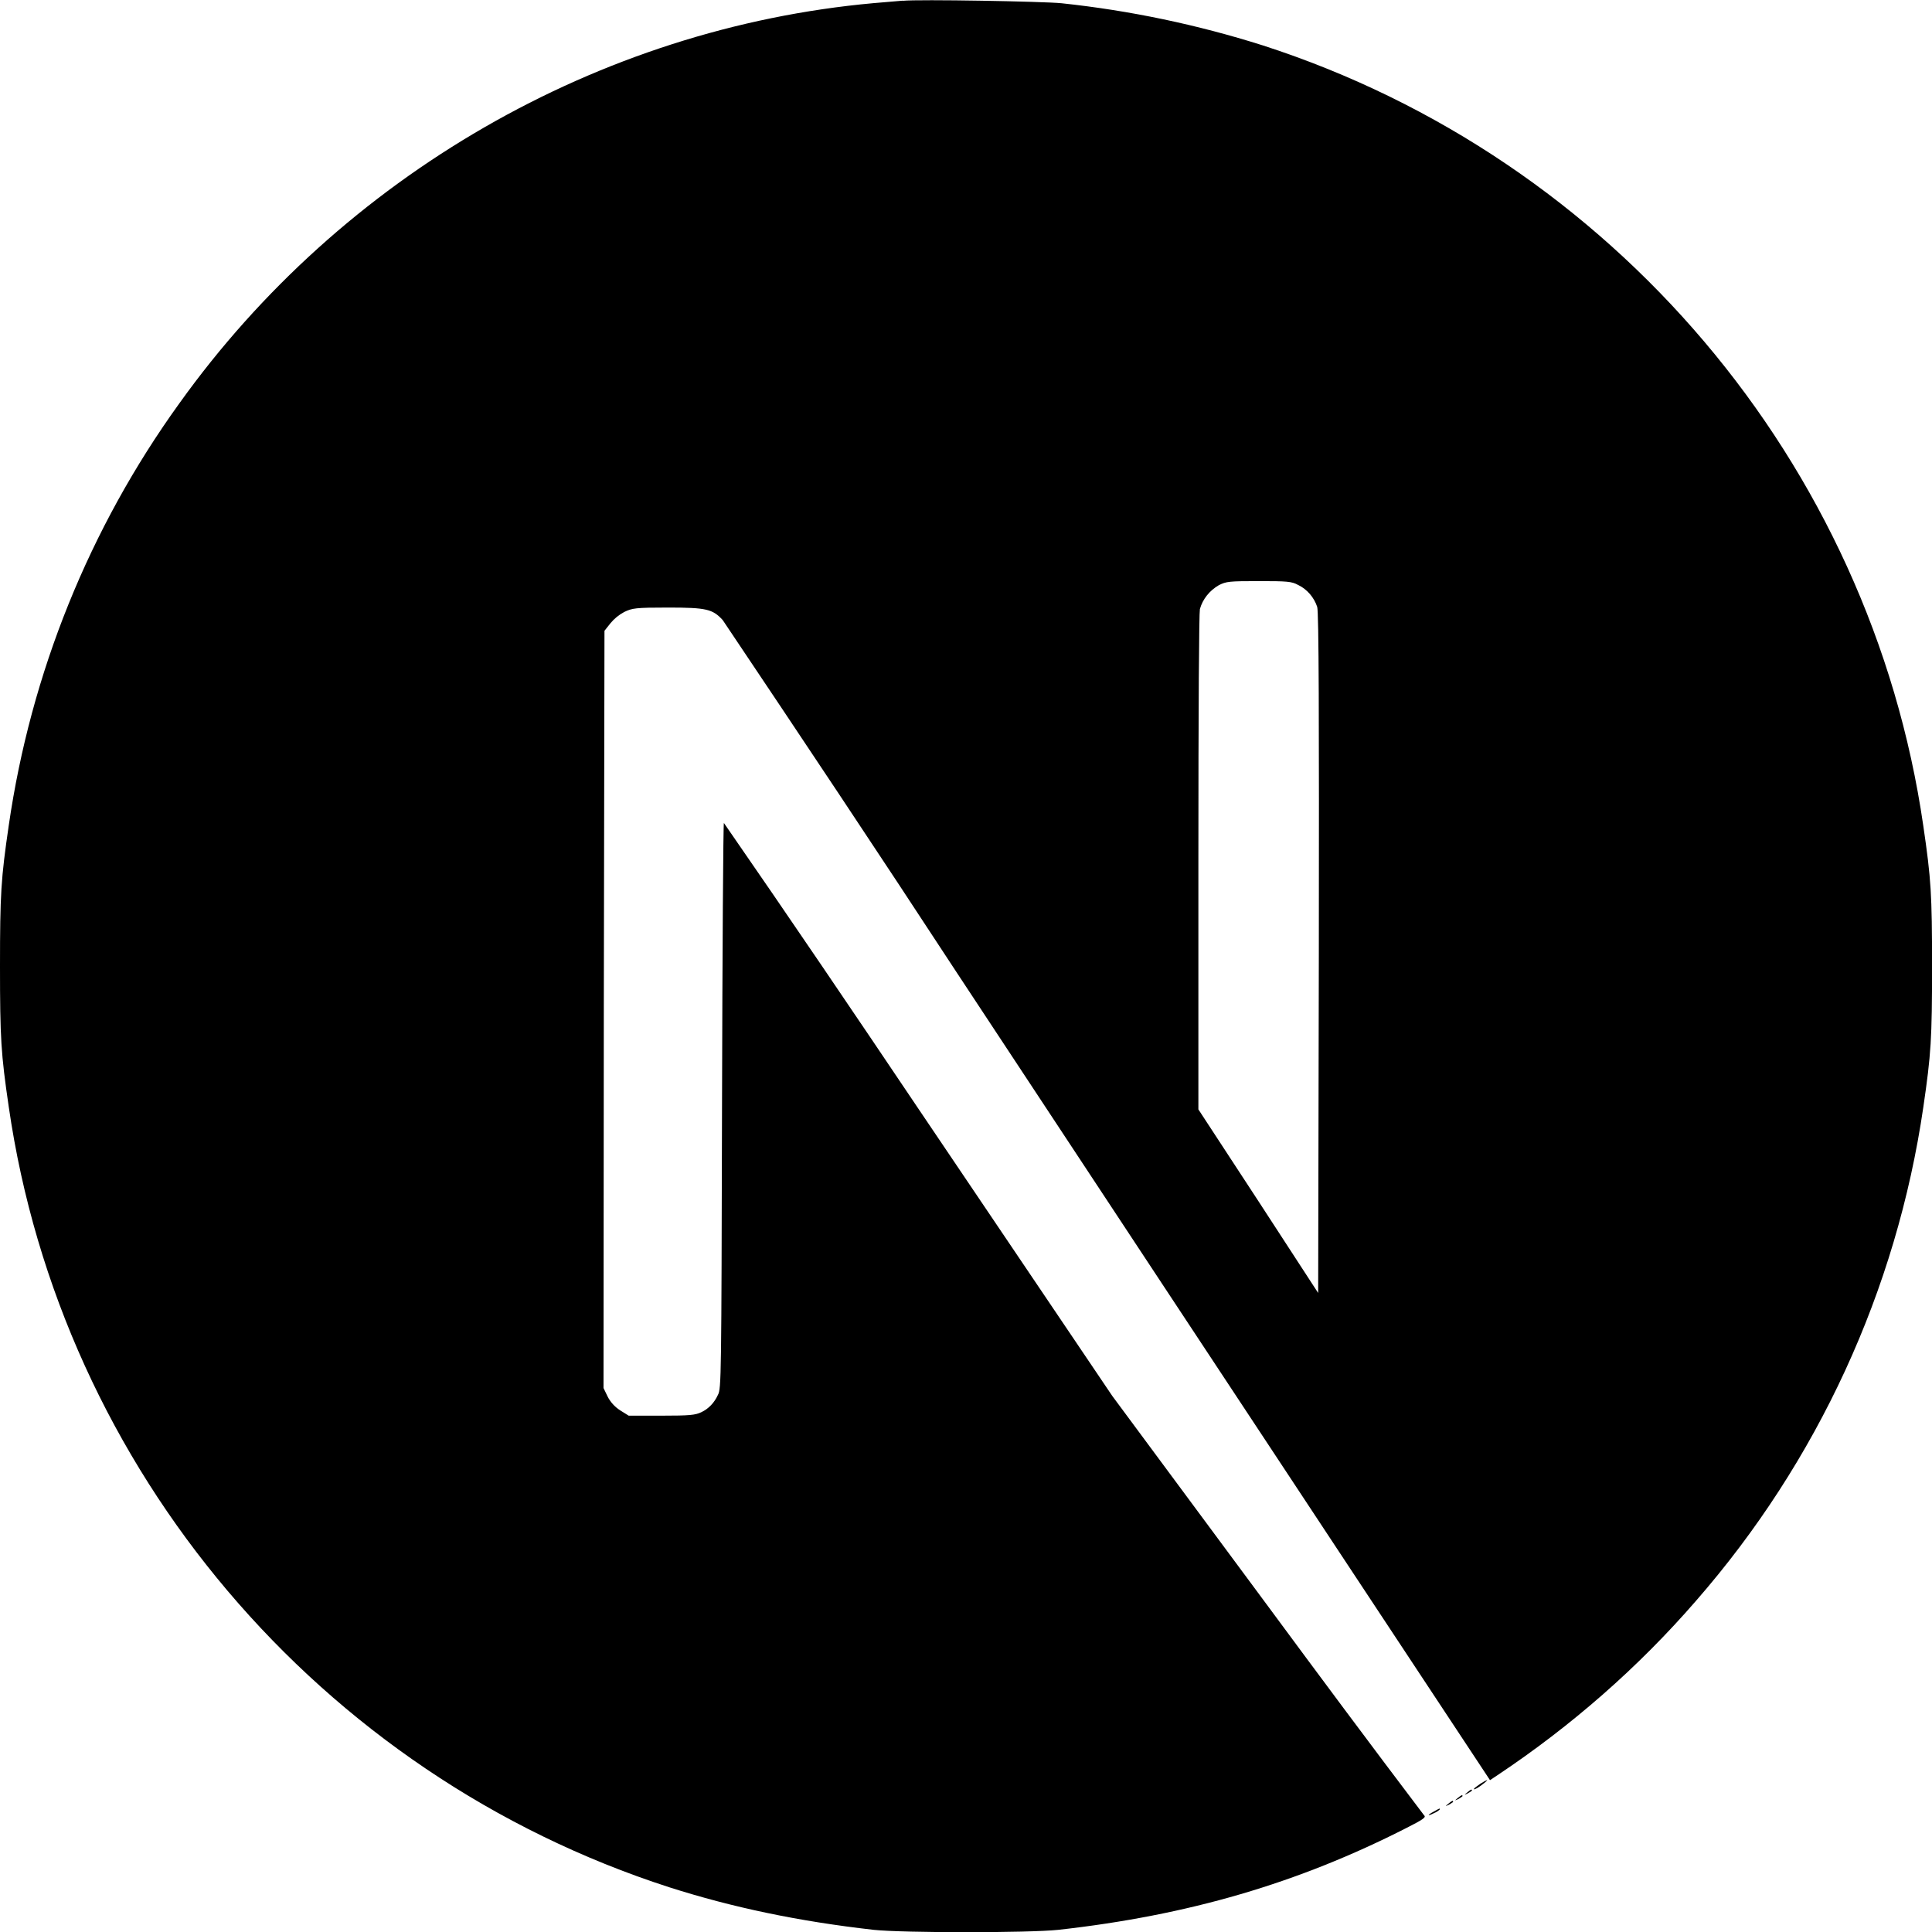
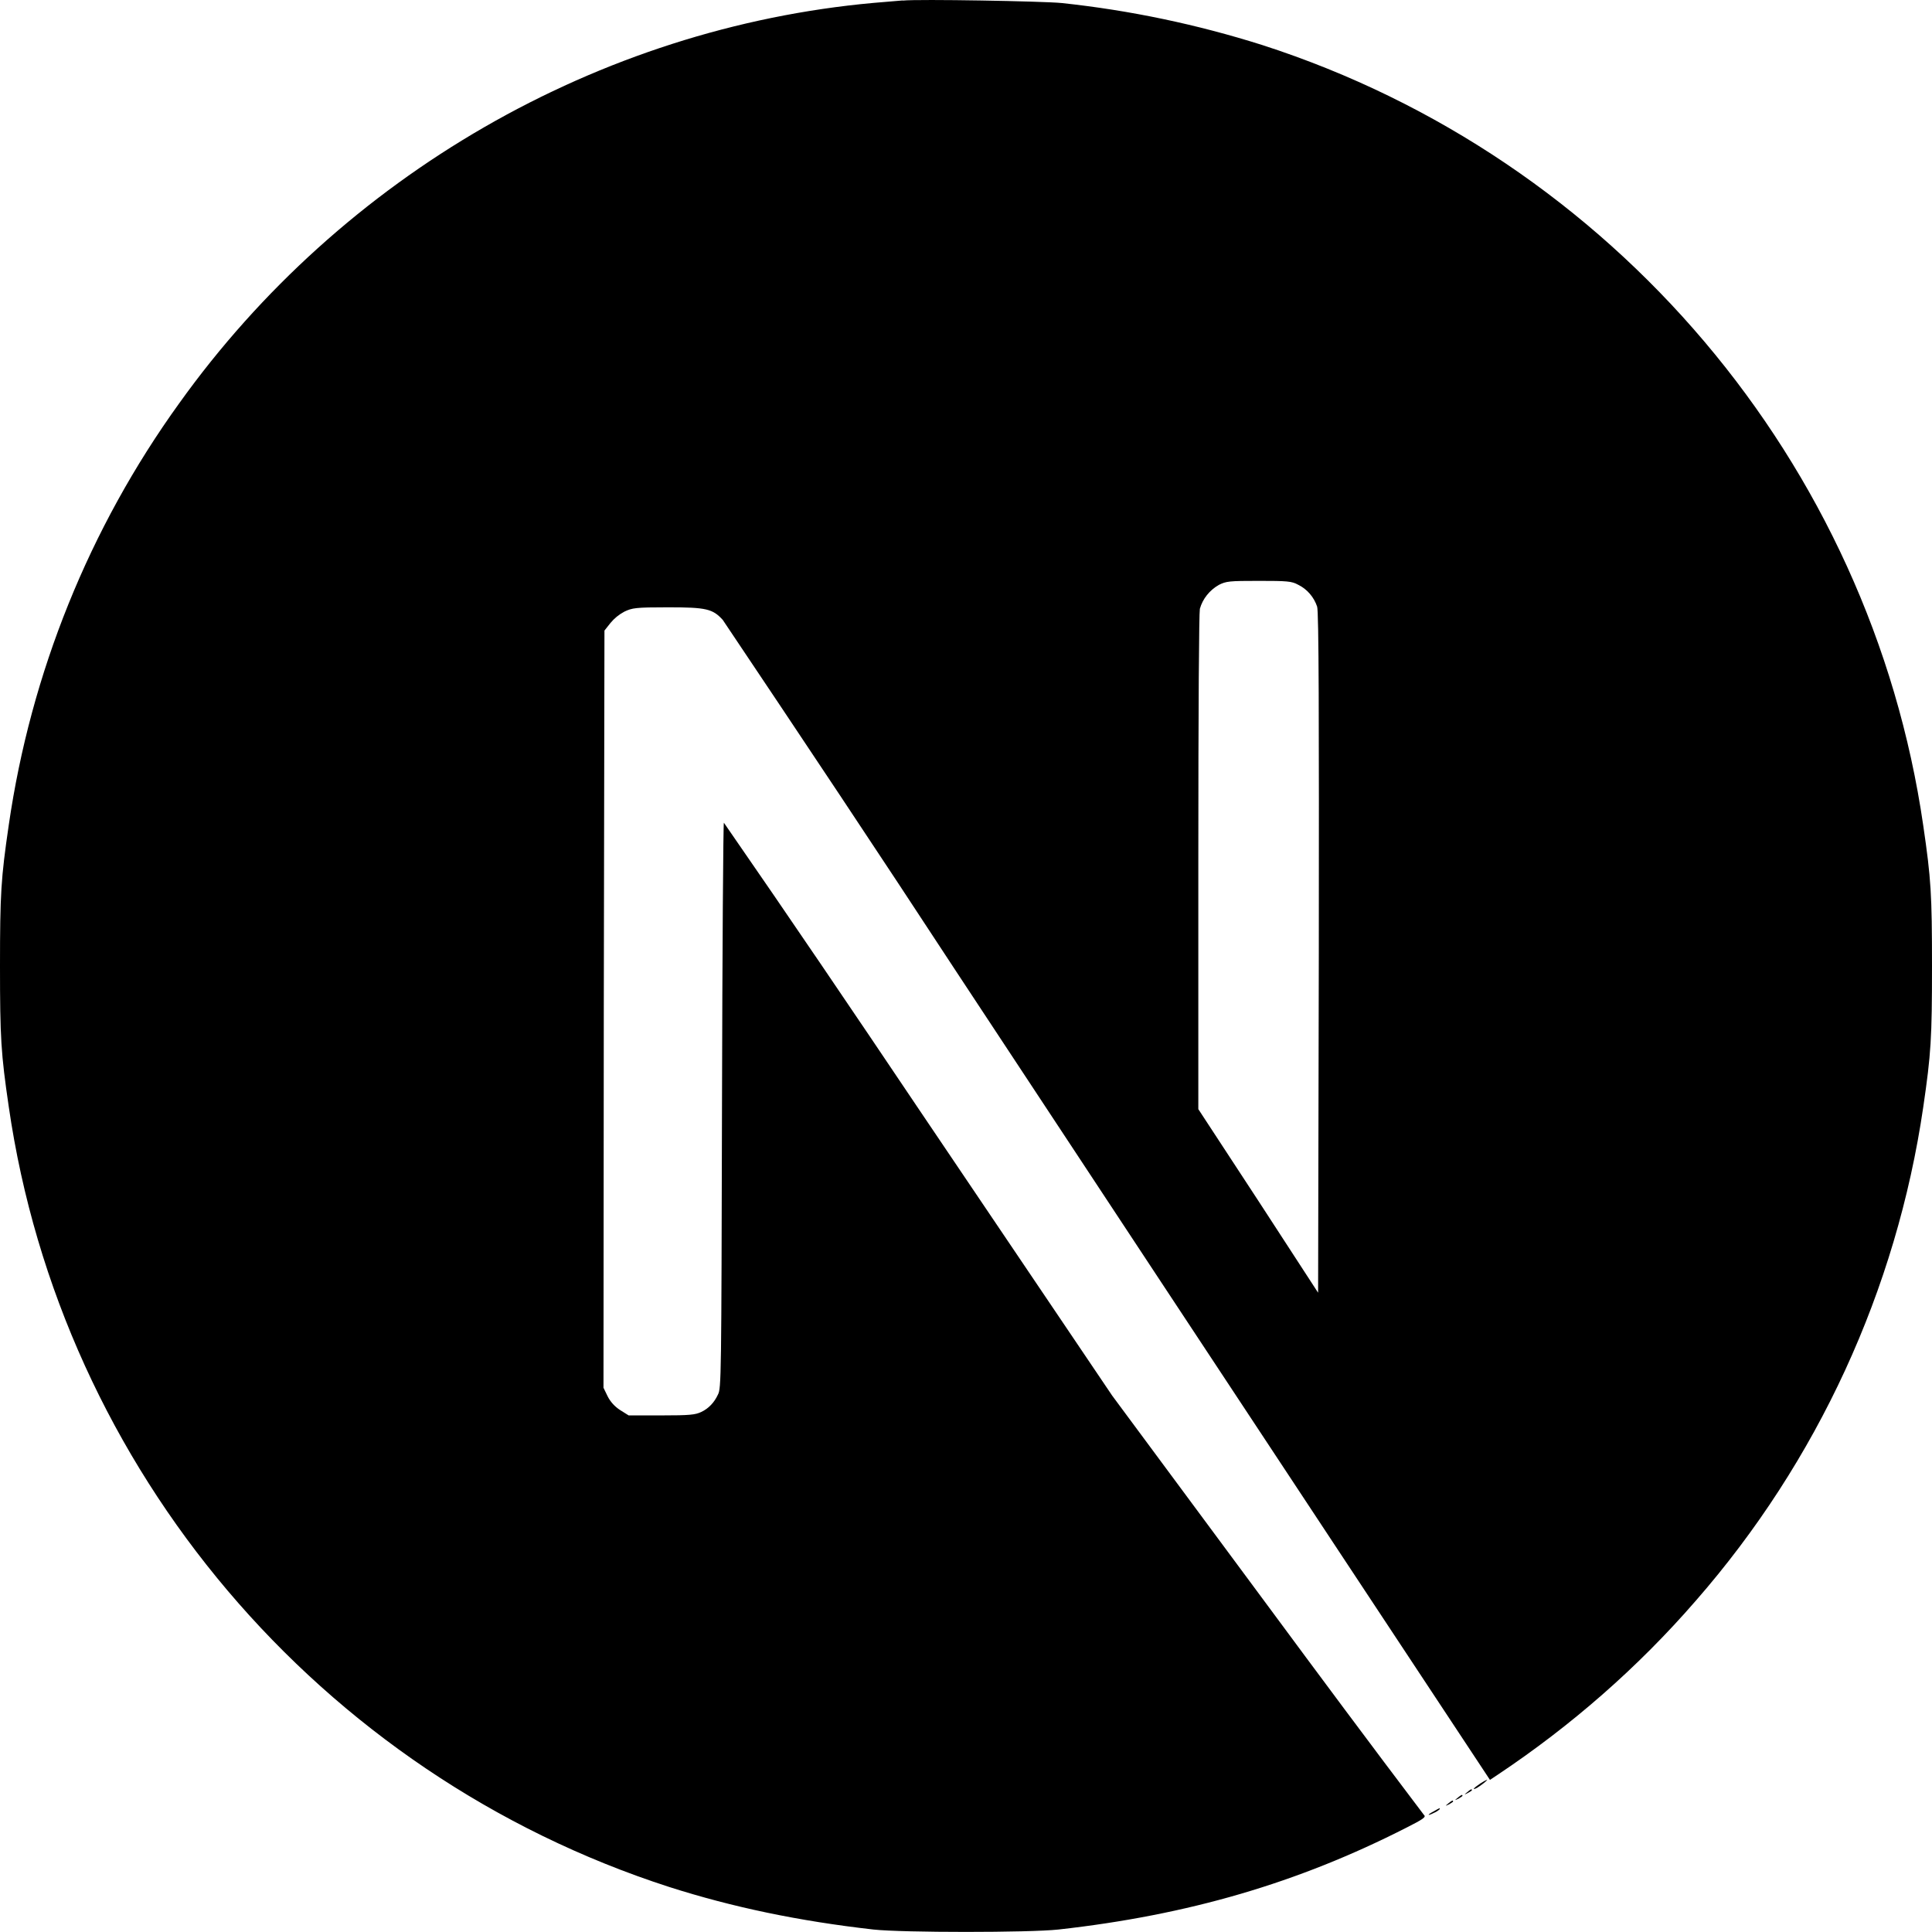
- <svg xmlns="http://www.w3.org/2000/svg" height="32" viewBox="0 0 32 32" width="32">
-   <path d="m23.749 30.005c-.119.063-.109.083.005.025.037-.015.068-.036.095-.061 0-.021 0-.021-.1.036zm.24-.13c-.057.047-.057.047.011.016.036-.021.068-.041.068-.047 0-.027-.016-.021-.079.031zm.156-.094c-.057.047-.057.047.011.016.037-.021.068-.043.068-.048 0-.025-.016-.02-.079.032zm.158-.093c-.057.047-.057.047.009.015.037-.02.068-.041.068-.047 0-.025-.016-.02-.077.032zm.213-.141c-.109.073-.147.12-.047.068.067-.041.181-.131.161-.131-.043.016-.079.043-.115.063zm-9.563-29.536c-.073.005-.292.025-.484.041-4.548.412-8.803 2.86-11.5 6.631-1.491 2.067-2.459 4.468-2.824 6.989-.129.88-.145 1.14-.145 2.333 0 1.192.016 1.448.145 2.328.871 6.011 5.147 11.057 10.943 12.927 1.043.333 2.136.563 3.381.704.484.052 2.577.052 3.061 0 2.152-.24 3.969-.771 5.767-1.688.276-.14.328-.177.291-.208-.88-1.161-1.744-2.323-2.609-3.495l-2.557-3.453-3.203-4.745c-1.068-1.588-2.14-3.172-3.229-4.744-.011 0-.025 2.109-.031 4.681-.011 4.505-.011 4.688-.068 4.792-.057.125-.151.229-.276.287-.099.047-.188.057-.661.057h-.541l-.141-.088c-.088-.057-.161-.136-.208-.229l-.068-.141.005-6.271.011-6.271.099-.125c.063-.077.141-.14.229-.187.131-.063.183-.073.724-.073.635 0 .74.025.907.208 1.296 1.932 2.588 3.869 3.859 5.812 2.079 3.152 4.917 7.453 6.312 9.563l2.537 3.839.125-.083c1.219-.813 2.328-1.781 3.285-2.885 2.016-2.308 3.324-5.147 3.767-8.177.129-.88.145-1.141.145-2.333 0-1.193-.016-1.448-.145-2.328-.871-6.011-5.147-11.057-10.943-12.928-1.084-.343-2.199-.577-3.328-.697-.303-.031-2.371-.068-2.631-.041zm6.547 9.677c.151.072.265.208.317.364.027.084.032 1.823.027 5.74l-.011 5.624-.989-1.52-.995-1.521v-4.083c0-2.647.011-4.131.025-4.204.047-.167.161-.307.313-.395.124-.063.172-.068.667-.068.463 0 .541.005.645.063z" />
+ <svg xmlns="http://www.w3.org/2000/svg" width="44" height="44" viewBox="0 0 44 44" fill="none">
+   <path d="M32.654 41.251C32.49 41.337 32.504 41.365 32.661 41.285C32.712 41.264 32.754 41.235 32.791 41.201C32.791 41.172 32.791 41.172 32.654 41.251ZM32.984 41.072C32.906 41.136 32.906 41.136 32.999 41.094C33.048 41.065 33.093 41.037 33.093 41.029C33.093 40.992 33.071 41 32.984 41.072ZM33.198 40.943C33.12 41.007 33.12 41.007 33.214 40.965C33.264 40.936 33.307 40.906 33.307 40.899C33.307 40.864 33.285 40.871 33.198 40.943ZM33.416 40.815C33.337 40.879 33.337 40.879 33.428 40.835C33.479 40.808 33.522 40.779 33.522 40.771C33.522 40.736 33.499 40.743 33.416 40.815ZM33.708 40.621C33.559 40.721 33.506 40.786 33.644 40.714C33.736 40.658 33.893 40.534 33.865 40.534C33.806 40.556 33.757 40.593 33.707 40.621H33.708ZM20.56 0.01C20.459 0.017 20.158 0.044 19.894 0.066C13.641 0.633 7.791 3.999 4.082 9.184C2.032 12.026 0.701 15.327 0.199 18.793C0.022 20.003 0 20.361 0 22.001C0 23.64 0.022 23.992 0.199 25.202C1.397 33.467 7.276 40.405 15.245 42.976C16.68 43.434 18.182 43.75 19.894 43.944C20.56 44.016 23.438 44.016 24.103 43.944C27.062 43.614 29.56 42.884 32.032 41.623C32.412 41.431 32.483 41.38 32.432 41.337C31.223 39.741 30.035 38.143 28.845 36.532L25.329 31.784L20.925 25.26C19.457 23.076 17.983 20.898 16.486 18.737C16.471 18.737 16.451 21.637 16.443 25.173C16.428 31.367 16.428 31.619 16.35 31.762C16.271 31.934 16.142 32.077 15.97 32.157C15.834 32.221 15.712 32.235 15.061 32.235H14.317L14.124 32.114C14.003 32.036 13.902 31.927 13.838 31.799L13.744 31.605L13.751 22.983L13.766 14.361L13.902 14.189C13.989 14.083 14.096 13.996 14.217 13.931C14.397 13.845 14.469 13.831 15.213 13.831C16.086 13.831 16.23 13.866 16.46 14.117C18.242 16.774 20.018 19.437 21.766 22.108C24.624 26.442 28.526 32.356 30.444 35.257L33.933 40.536L34.104 40.422C35.781 39.304 37.305 37.973 38.621 36.455C41.393 33.281 43.191 29.378 43.801 25.212C43.978 24.002 44 23.643 44 22.004C44 20.364 43.978 20.013 43.801 18.803C42.603 10.538 36.724 3.6 28.755 1.028C27.264 0.556 25.731 0.234 24.179 0.069C23.762 0.027 20.919 -0.024 20.561 0.013L20.56 0.01ZM29.562 13.316C29.769 13.415 29.926 13.602 29.997 13.816C30.035 13.931 30.041 16.323 30.035 21.708L30.019 29.441L28.66 27.351L27.291 25.26V19.646C27.291 16.006 27.307 13.966 27.326 13.866C27.39 13.636 27.547 13.443 27.756 13.322C27.927 13.236 27.993 13.229 28.673 13.229C29.31 13.229 29.419 13.236 29.562 13.316Z" fill="black" />
</svg>
